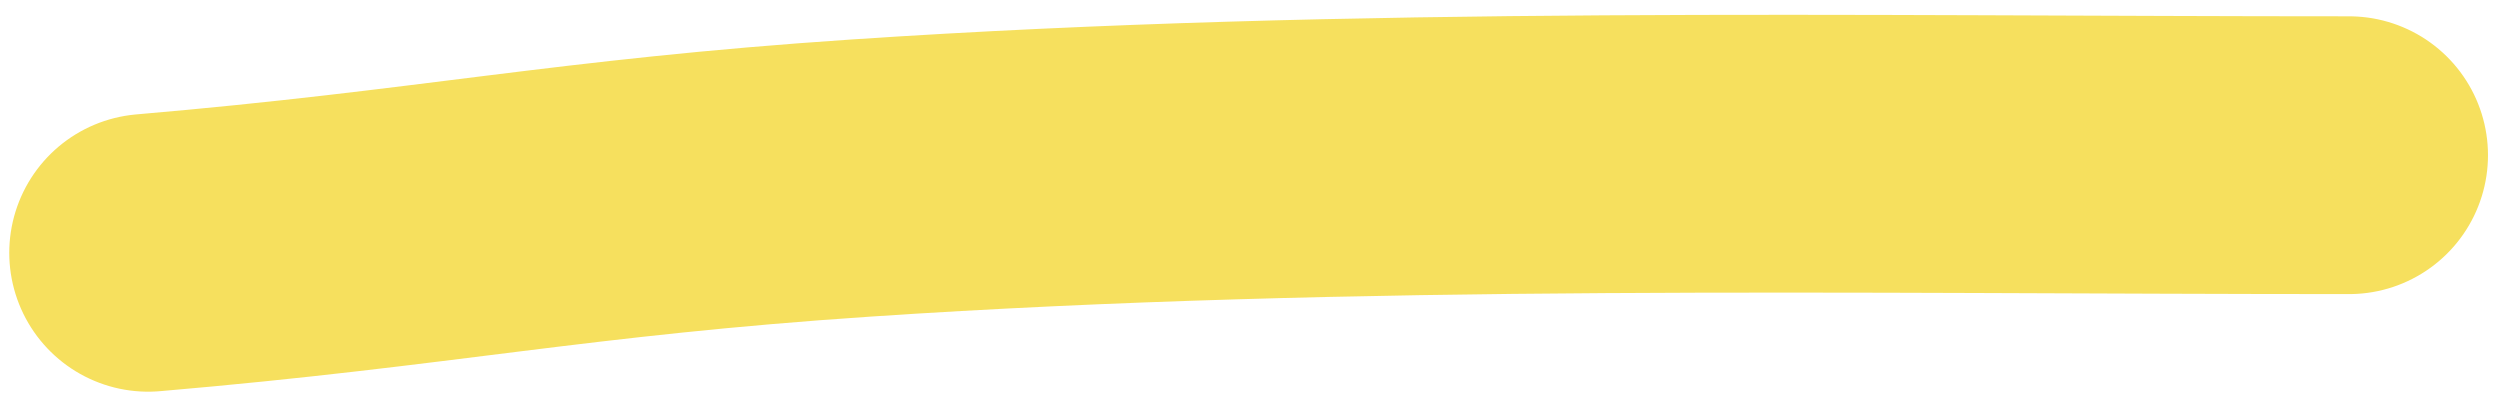
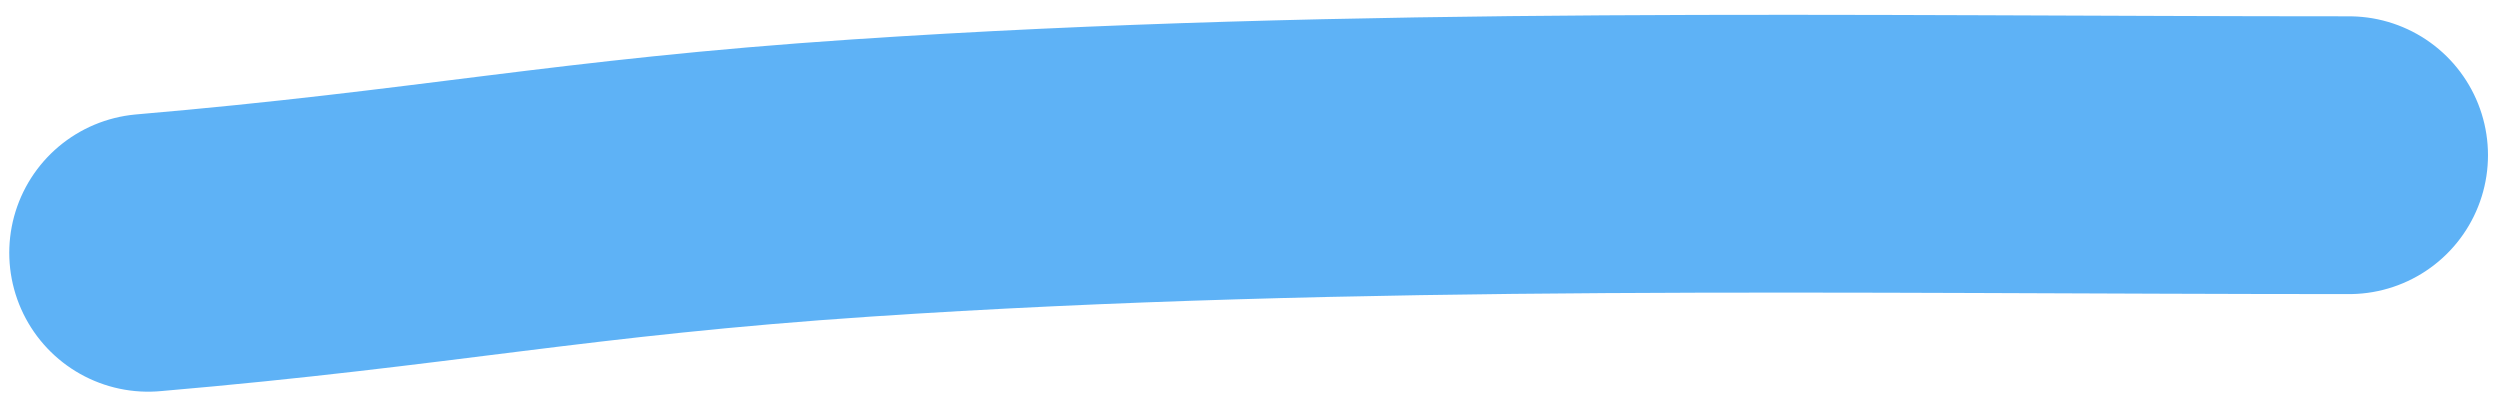
<svg xmlns="http://www.w3.org/2000/svg" width="125" height="20" viewBox="0 0 135 21" fill="none">
-   <path d="M8 13.351C23.614 12.012 30.823 10.365 46.5 9.314C73.135 7.528 100.096 8.081 126.851 8.081" stroke="#F6E05E" stroke-width="15" stroke-linecap="round" stroke-linejoin="round" />
+   <path d="M8 13.351C23.614 12.012 30.823 10.365 46.5 9.314C73.135 7.528 100.096 8.081 126.851 8.081" stroke="#5eb2f6" stroke-width="15" stroke-linecap="round" stroke-linejoin="round" />
</svg>
